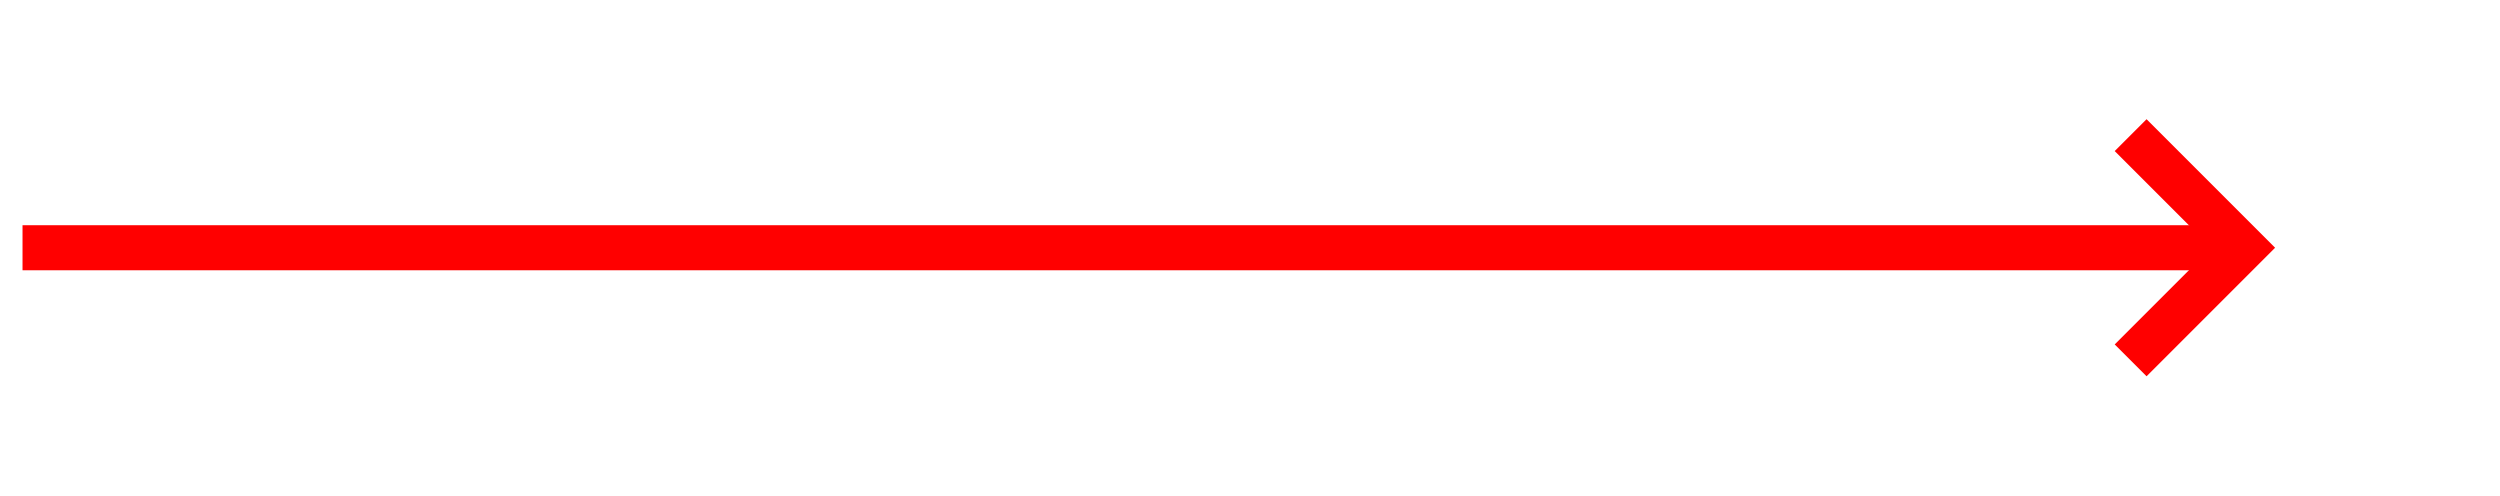
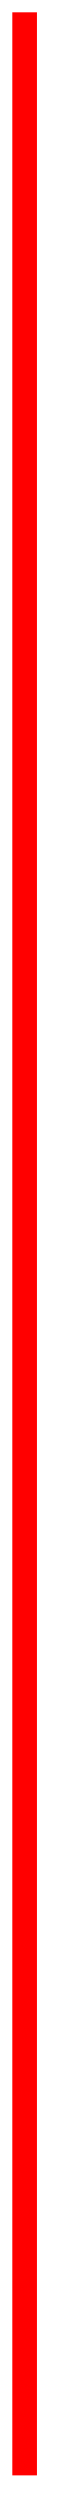
- <svg xmlns="http://www.w3.org/2000/svg" version="1.1" width="111px" height="22px">
-   <g transform="matrix(1 0 0 1 -991 -360 )">
-     <path d="M 1084.893 366.707  L 1089.186 371  L 1084.893 375.293  L 1086.307 376.707  L 1091.307 371.707  L 1092.014 371  L 1091.307 370.293  L 1086.307 365.293  L 1084.893 366.707  Z " fill-rule="nonzero" fill="#ff0000" stroke="none" />
-     <path d="M 992 371  L 1090 371  " stroke-width="2" stroke="#ff0000" fill="none" />
+ <svg xmlns="http://www.w3.org/2000/svg" version="1.1" width="5px" height="203px">
+   <g transform="matrix(1 0 0 1 -991 -371 )">
+     <path d="M 993 372  L 993 572  " stroke-width="2" stroke="#ff0000" fill="none" />
  </g>
</svg>
